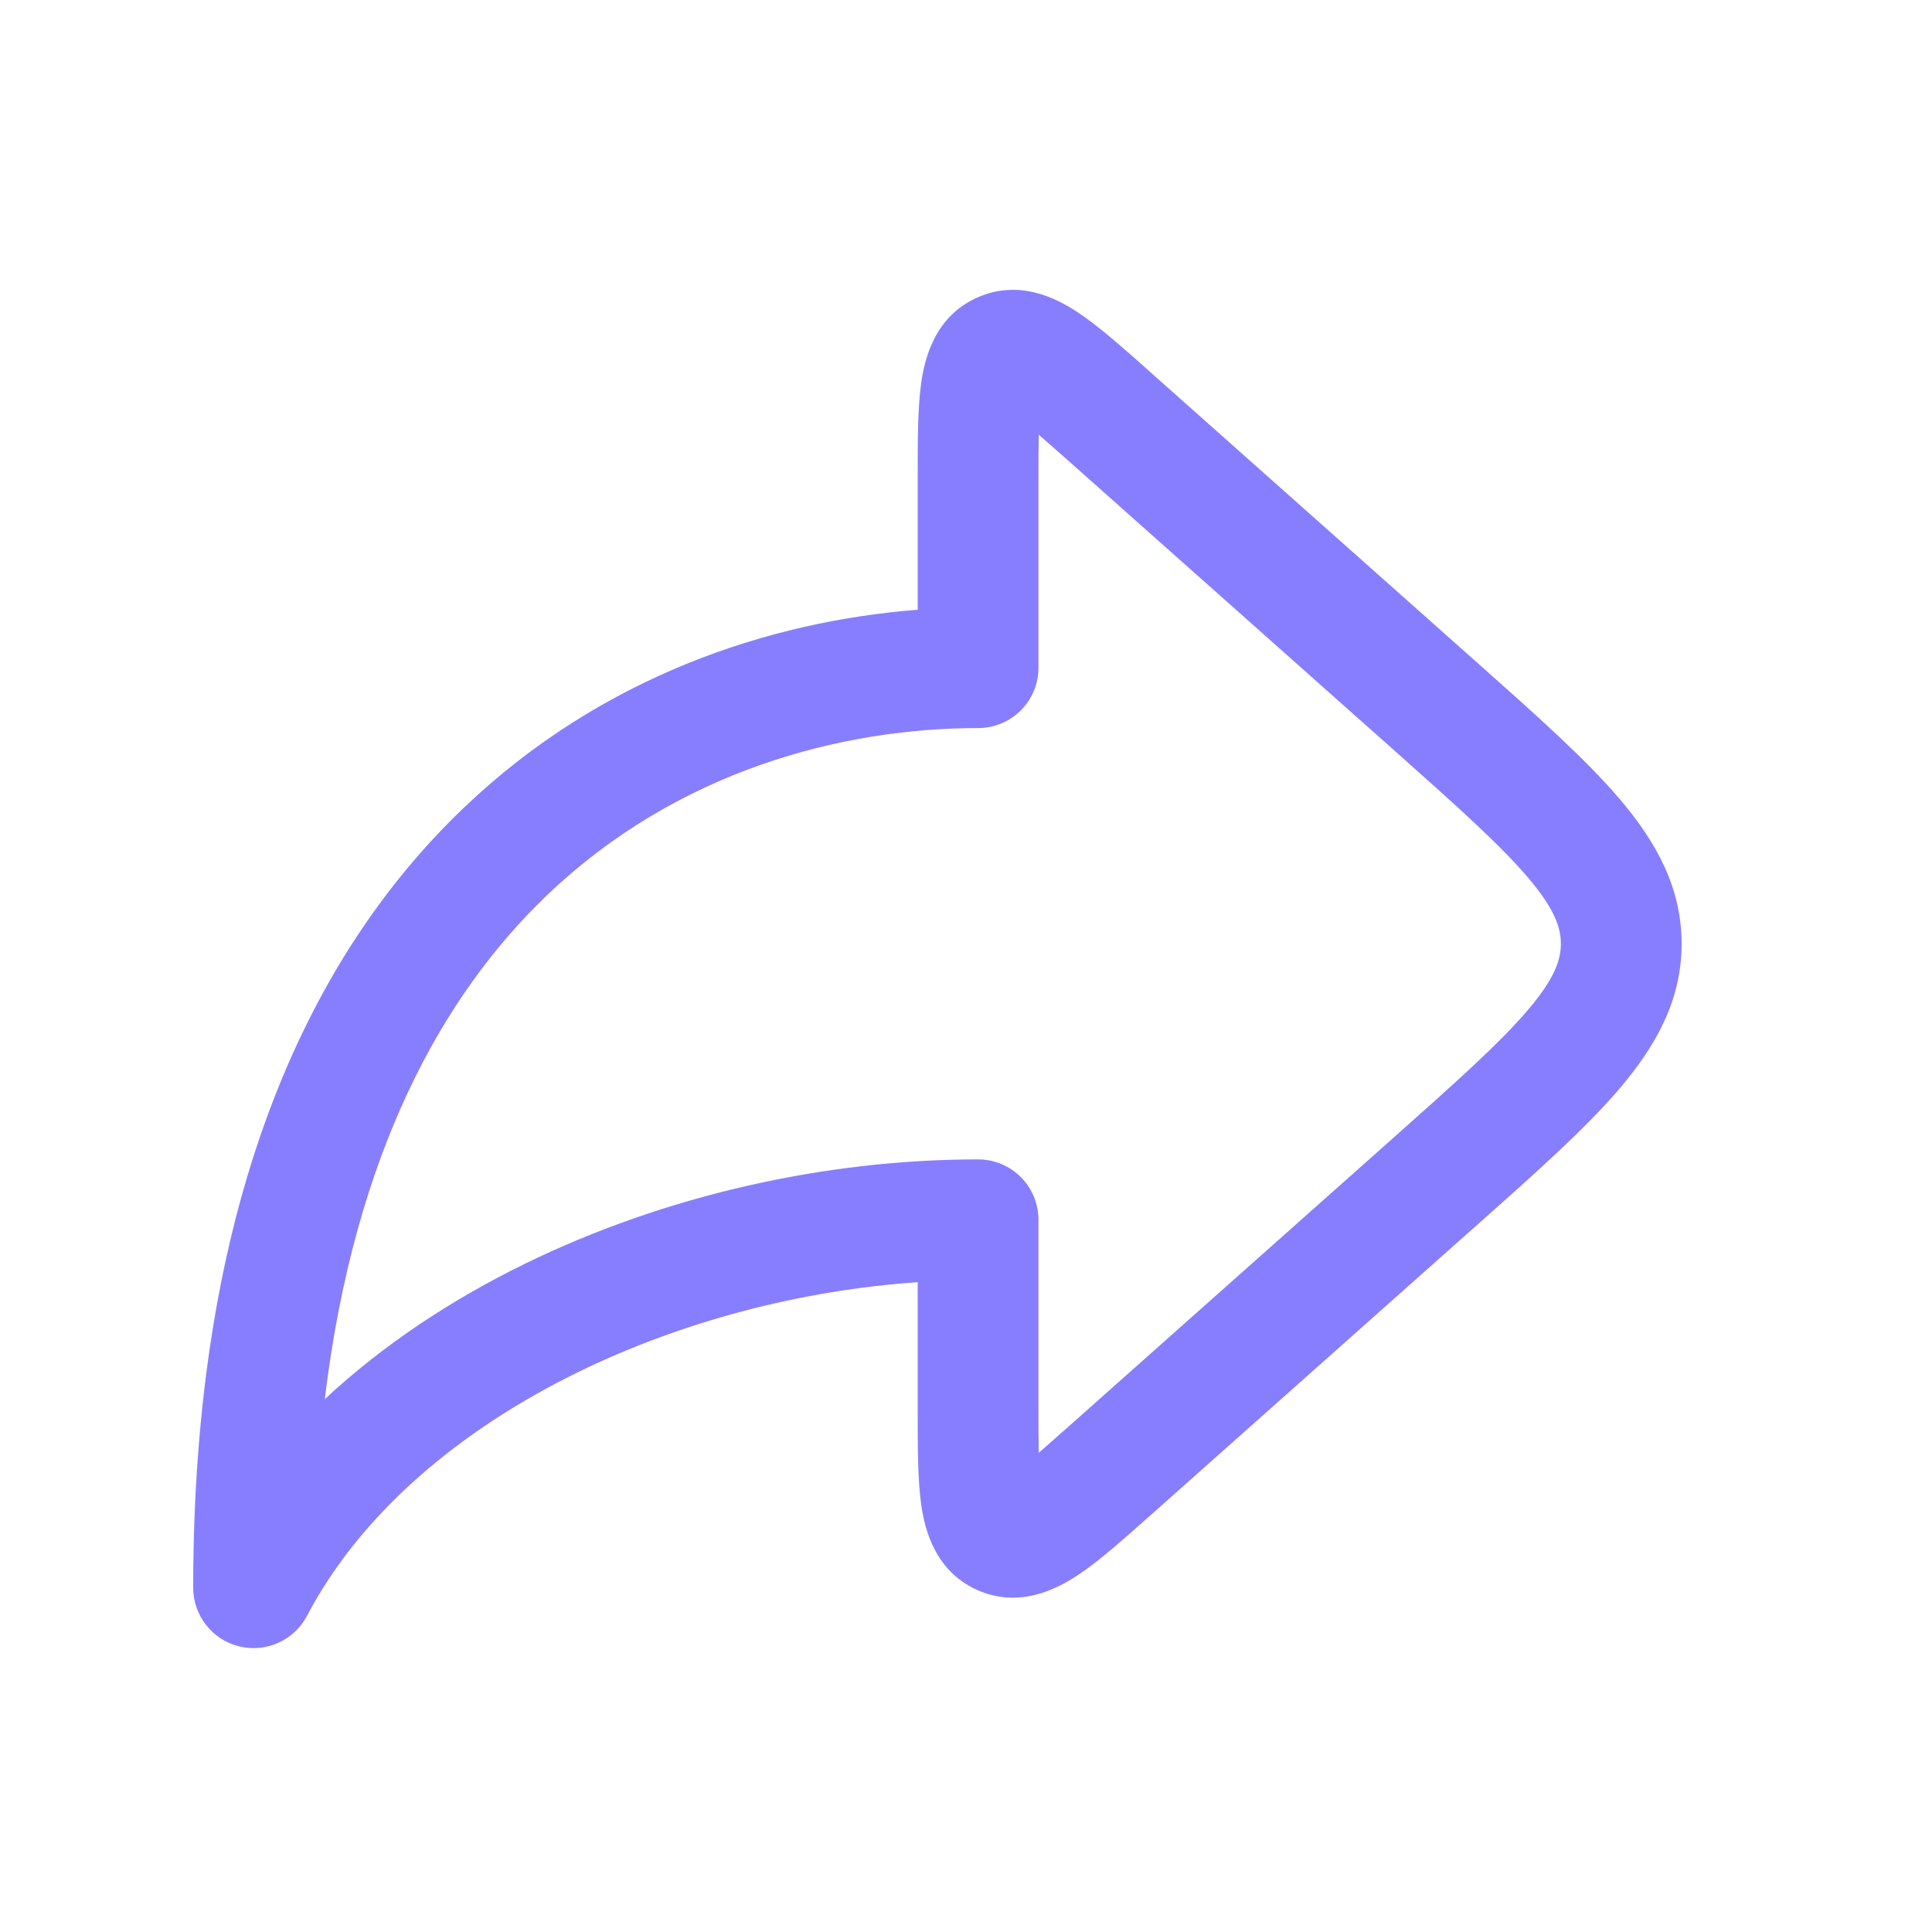
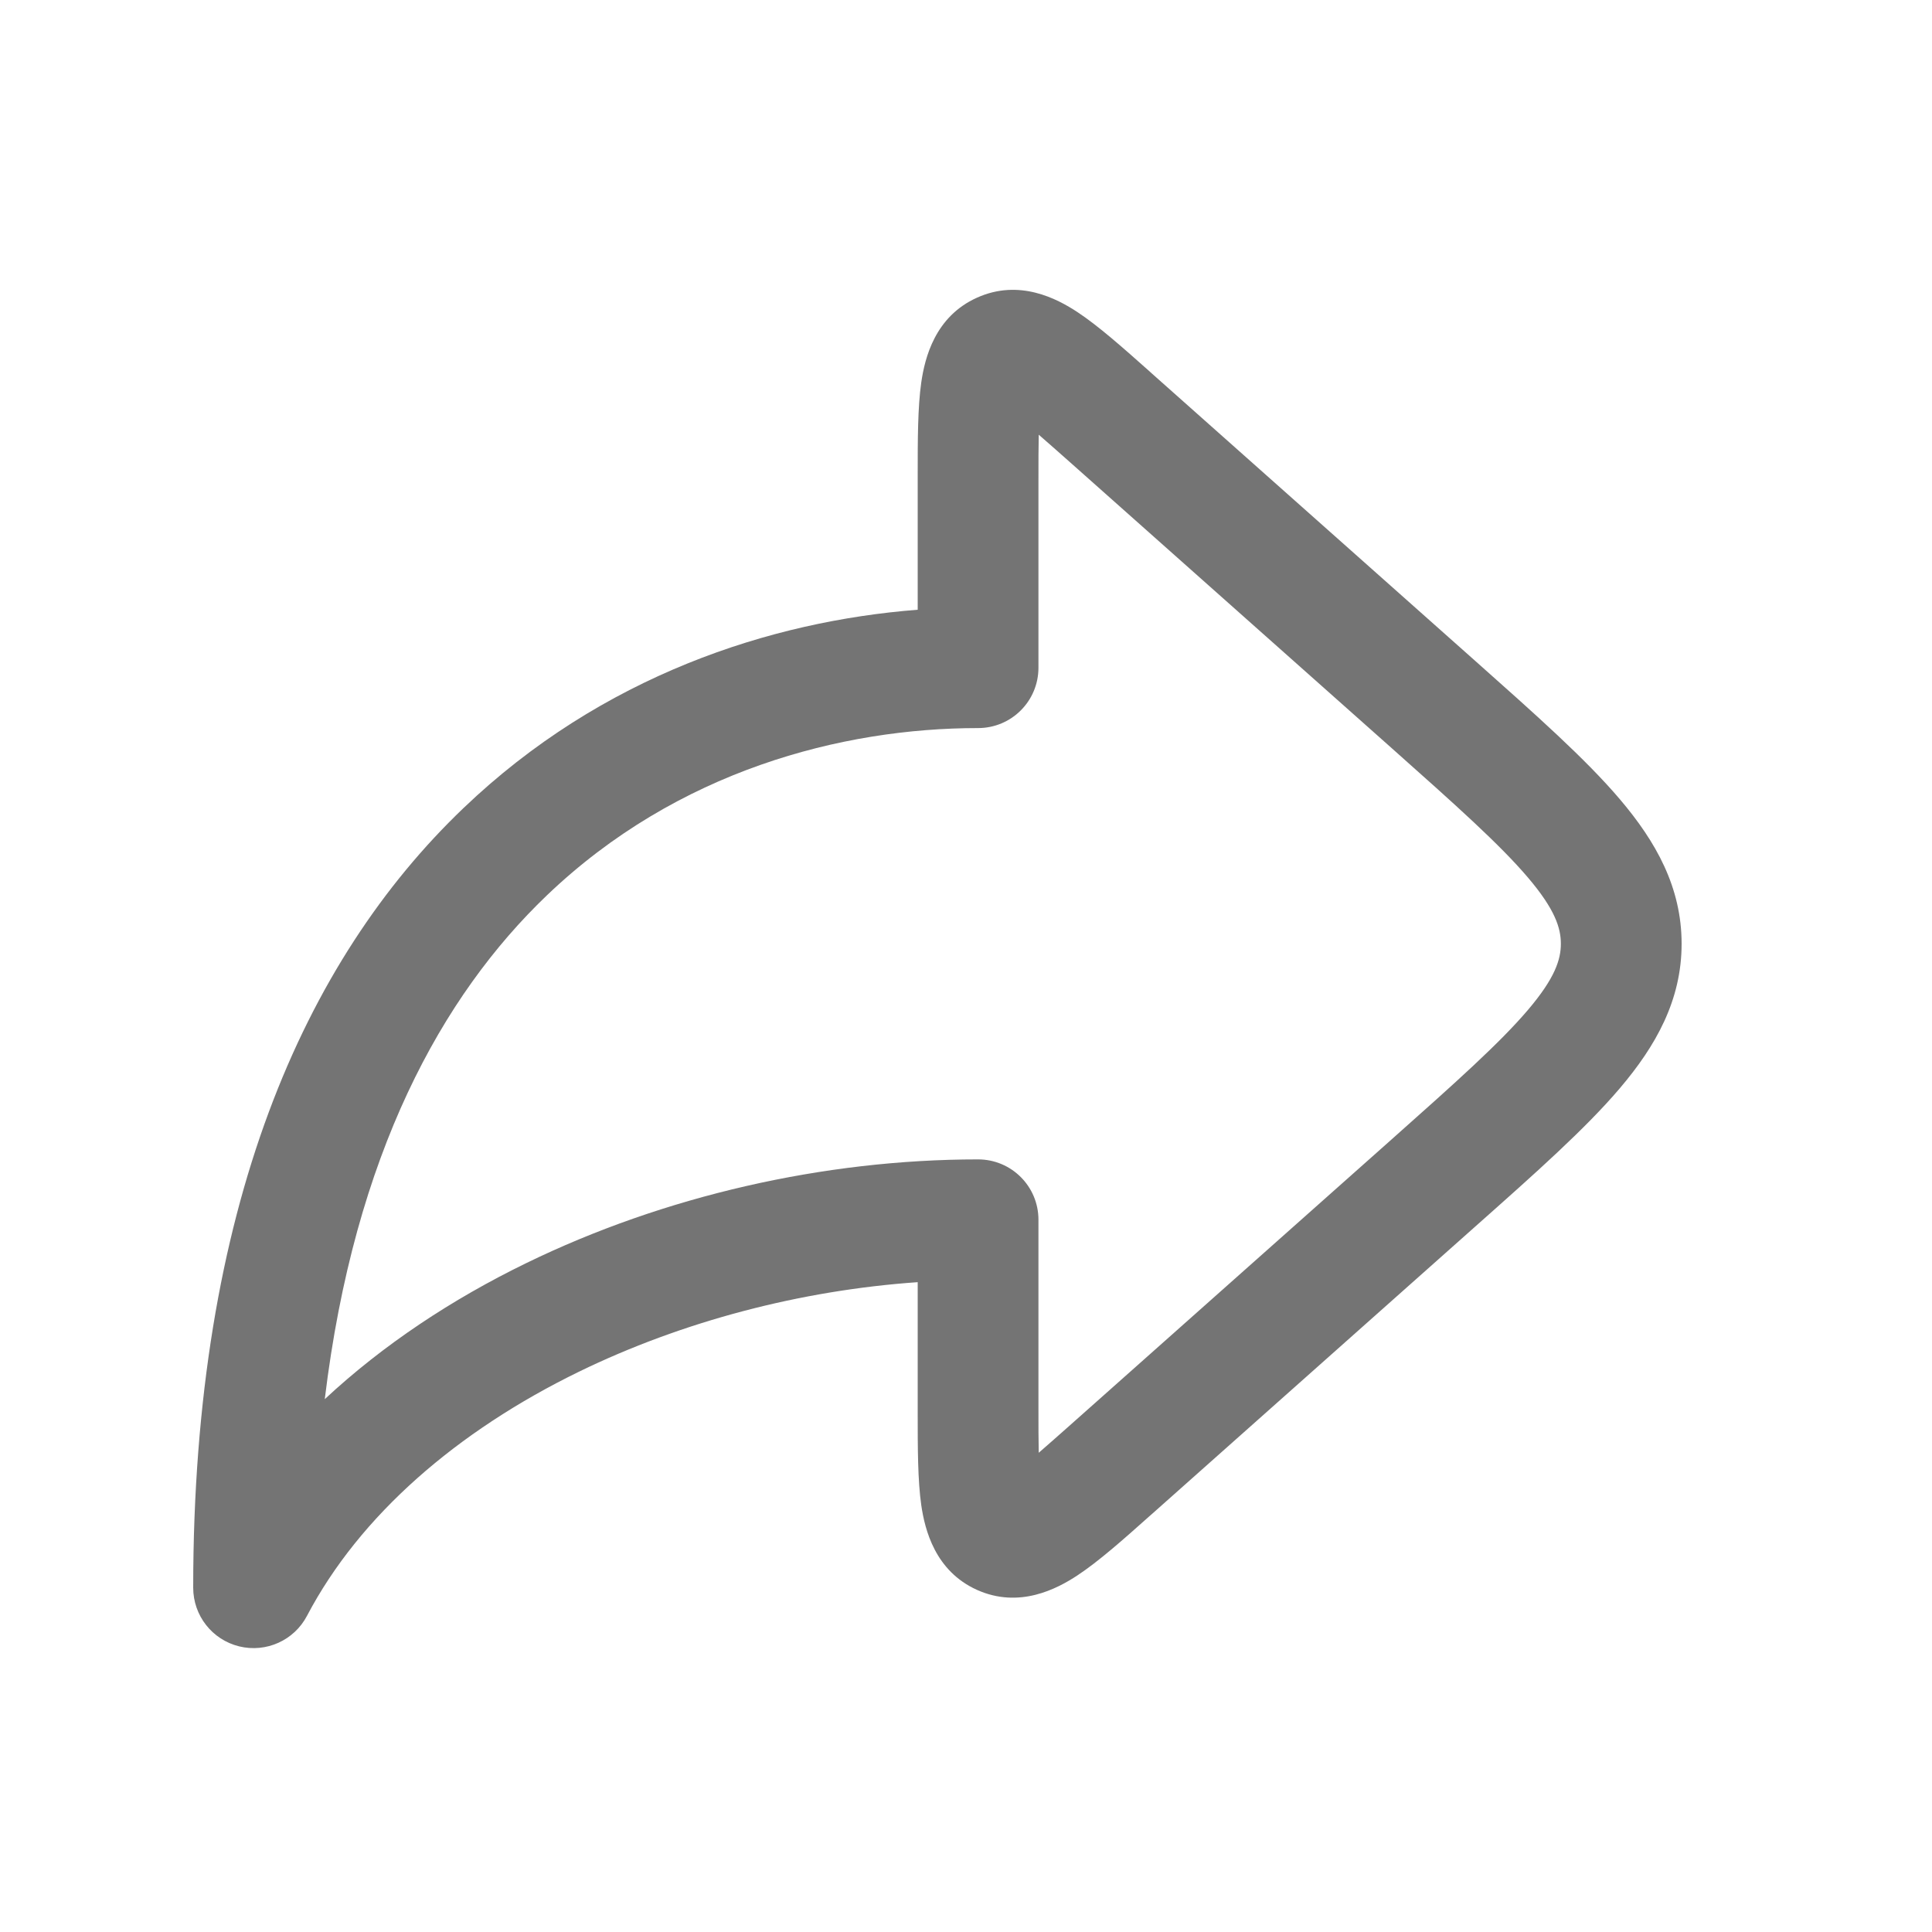
<svg xmlns="http://www.w3.org/2000/svg" width="20" height="20" viewBox="0 0 20 20" fill="none">
-   <path fill-rule="evenodd" clip-rule="evenodd" d="M11.895 3.84C11.906 3.85 11.916 3.859 11.927 3.869L15.272 6.842C15.896 7.397 16.414 7.856 16.769 8.274C17.142 8.713 17.408 9.185 17.408 9.77C17.408 10.354 17.142 10.826 16.769 11.265C16.414 11.683 15.896 12.143 15.272 12.697L11.927 15.671C11.916 15.68 11.906 15.69 11.895 15.699C11.625 15.94 11.372 16.164 11.154 16.308C10.94 16.449 10.551 16.654 10.115 16.459C9.679 16.263 9.574 15.835 9.537 15.582C9.5 15.323 9.5 14.985 9.5 14.624C9.5 14.609 9.5 14.595 9.5 14.581V13.273C8.29 13.357 7.065 13.678 5.993 14.2C4.732 14.815 3.725 15.686 3.178 16.727C3.045 16.981 2.755 17.112 2.475 17.043C2.196 16.974 2 16.724 2 16.436C2 12.502 3.151 9.94 4.797 8.366C6.232 6.993 7.98 6.43 9.5 6.312V4.959C9.5 4.944 9.5 4.93 9.5 4.916C9.5 4.554 9.5 4.216 9.537 3.958C9.574 3.704 9.679 3.276 10.115 3.081C10.551 2.885 10.94 3.09 11.154 3.231C11.372 3.375 11.625 3.6 11.895 3.84ZM10.753 4.5C10.847 4.581 10.959 4.681 11.097 4.803L14.407 7.745C15.075 8.339 15.525 8.741 15.817 9.084C16.097 9.413 16.158 9.606 16.158 9.77C16.158 9.933 16.097 10.126 15.817 10.455C15.525 10.798 15.075 11.2 14.407 11.794L11.097 14.736C10.959 14.858 10.847 14.958 10.753 15.039C10.75 14.915 10.75 14.764 10.75 14.581V12.627C10.75 12.281 10.47 12.002 10.125 12.002C8.531 12.002 6.875 12.38 5.445 13.077C4.679 13.45 3.966 13.921 3.362 14.484C3.669 11.944 4.577 10.306 5.661 9.269C7.011 7.977 8.717 7.537 10.125 7.537C10.47 7.537 10.75 7.258 10.75 6.912V4.959C10.75 4.775 10.75 4.624 10.753 4.5Z" fill="#877EFF" />
+   <path fill-rule="evenodd" clip-rule="evenodd" d="M11.895 3.84C11.906 3.85 11.916 3.859 11.927 3.869L15.272 6.842C15.896 7.397 16.414 7.856 16.769 8.274C17.142 8.713 17.408 9.185 17.408 9.77C17.408 10.354 17.142 10.826 16.769 11.265C16.414 11.683 15.896 12.143 15.272 12.697L11.927 15.671C11.916 15.68 11.906 15.69 11.895 15.699C11.625 15.94 11.372 16.164 11.154 16.308C10.94 16.449 10.551 16.654 10.115 16.459C9.679 16.263 9.574 15.835 9.537 15.582C9.5 15.323 9.5 14.985 9.5 14.624C9.5 14.609 9.5 14.595 9.5 14.581V13.273C8.29 13.357 7.065 13.678 5.993 14.2C4.732 14.815 3.725 15.686 3.178 16.727C3.045 16.981 2.755 17.112 2.475 17.043C2.196 16.974 2 16.724 2 16.436C2 12.502 3.151 9.94 4.797 8.366C6.232 6.993 7.98 6.43 9.5 6.312V4.959C9.5 4.944 9.5 4.93 9.5 4.916C9.5 4.554 9.5 4.216 9.537 3.958C9.574 3.704 9.679 3.276 10.115 3.081C10.551 2.885 10.94 3.09 11.154 3.231C11.372 3.375 11.625 3.6 11.895 3.84ZM10.753 4.5C10.847 4.581 10.959 4.681 11.097 4.803L14.407 7.745C15.075 8.339 15.525 8.741 15.817 9.084C16.097 9.413 16.158 9.606 16.158 9.77C16.158 9.933 16.097 10.126 15.817 10.455C15.525 10.798 15.075 11.2 14.407 11.794L11.097 14.736C10.959 14.858 10.847 14.958 10.753 15.039C10.75 14.915 10.75 14.764 10.75 14.581V12.627C10.75 12.281 10.47 12.002 10.125 12.002C8.531 12.002 6.875 12.38 5.445 13.077C4.679 13.45 3.966 13.921 3.362 14.484C3.669 11.944 4.577 10.306 5.661 9.269C7.011 7.977 8.717 7.537 10.125 7.537C10.47 7.537 10.75 7.258 10.75 6.912V4.959C10.75 4.775 10.75 4.624 10.753 4.5Z" fill="#747474" />
</svg>
